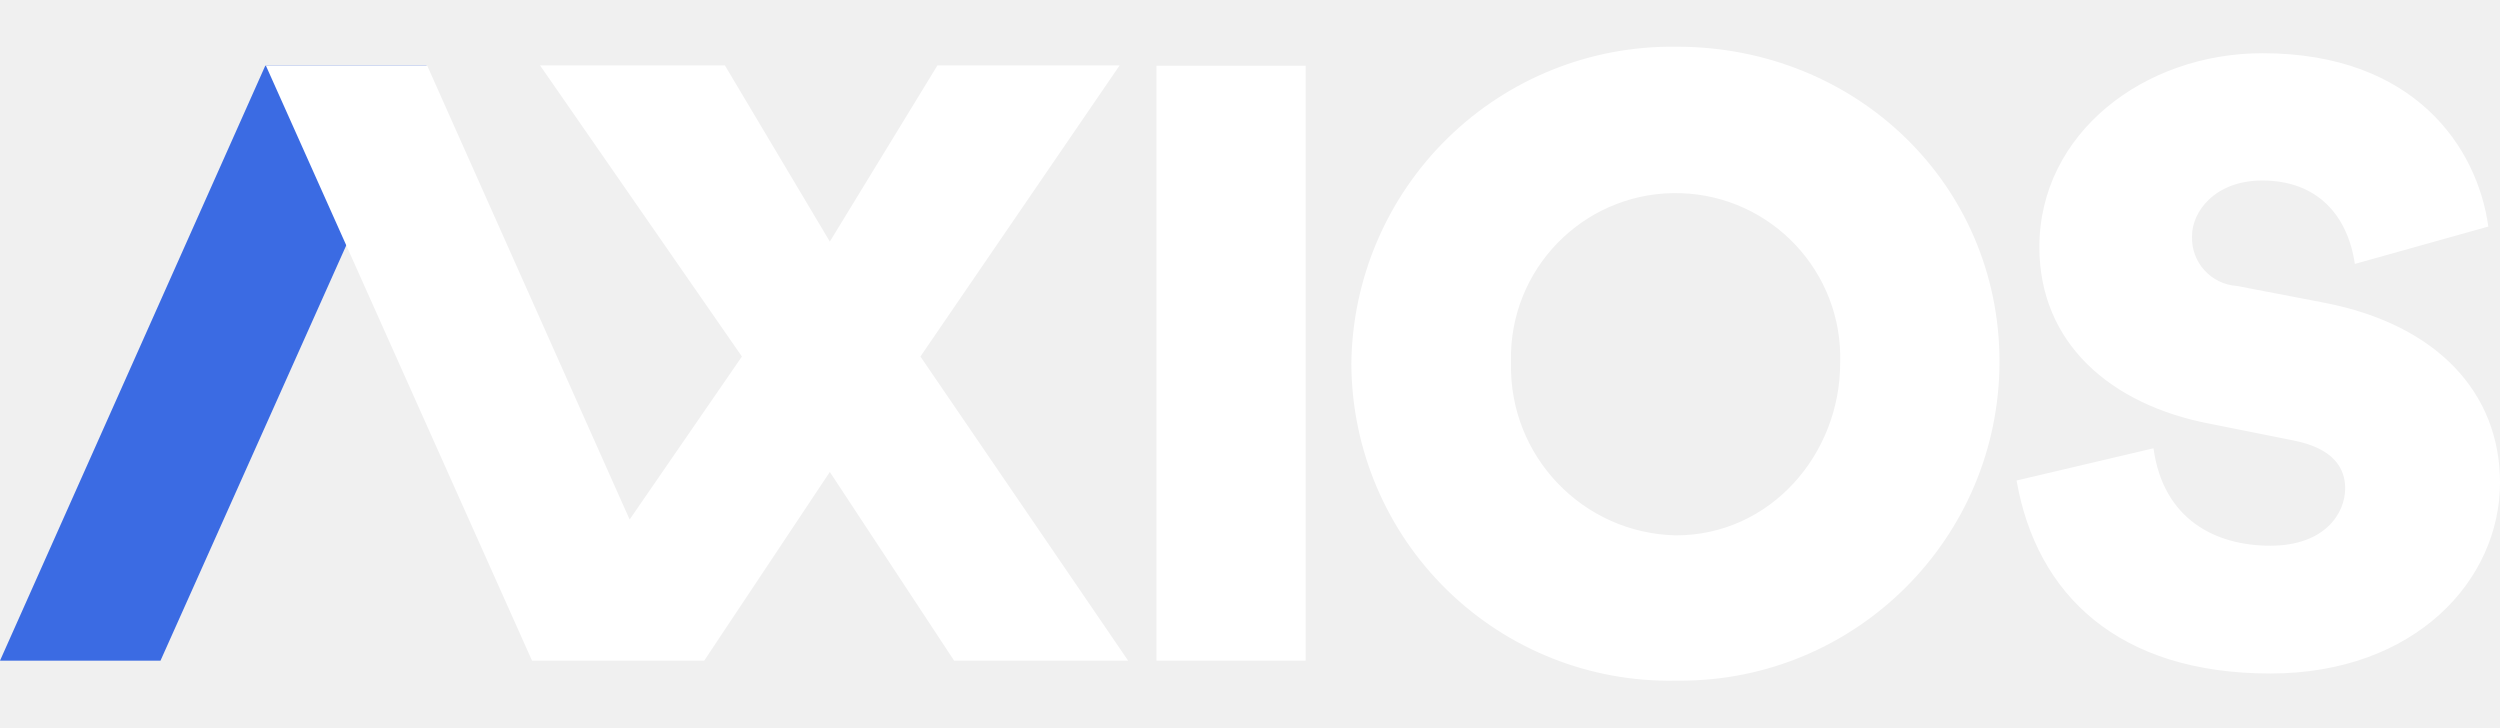
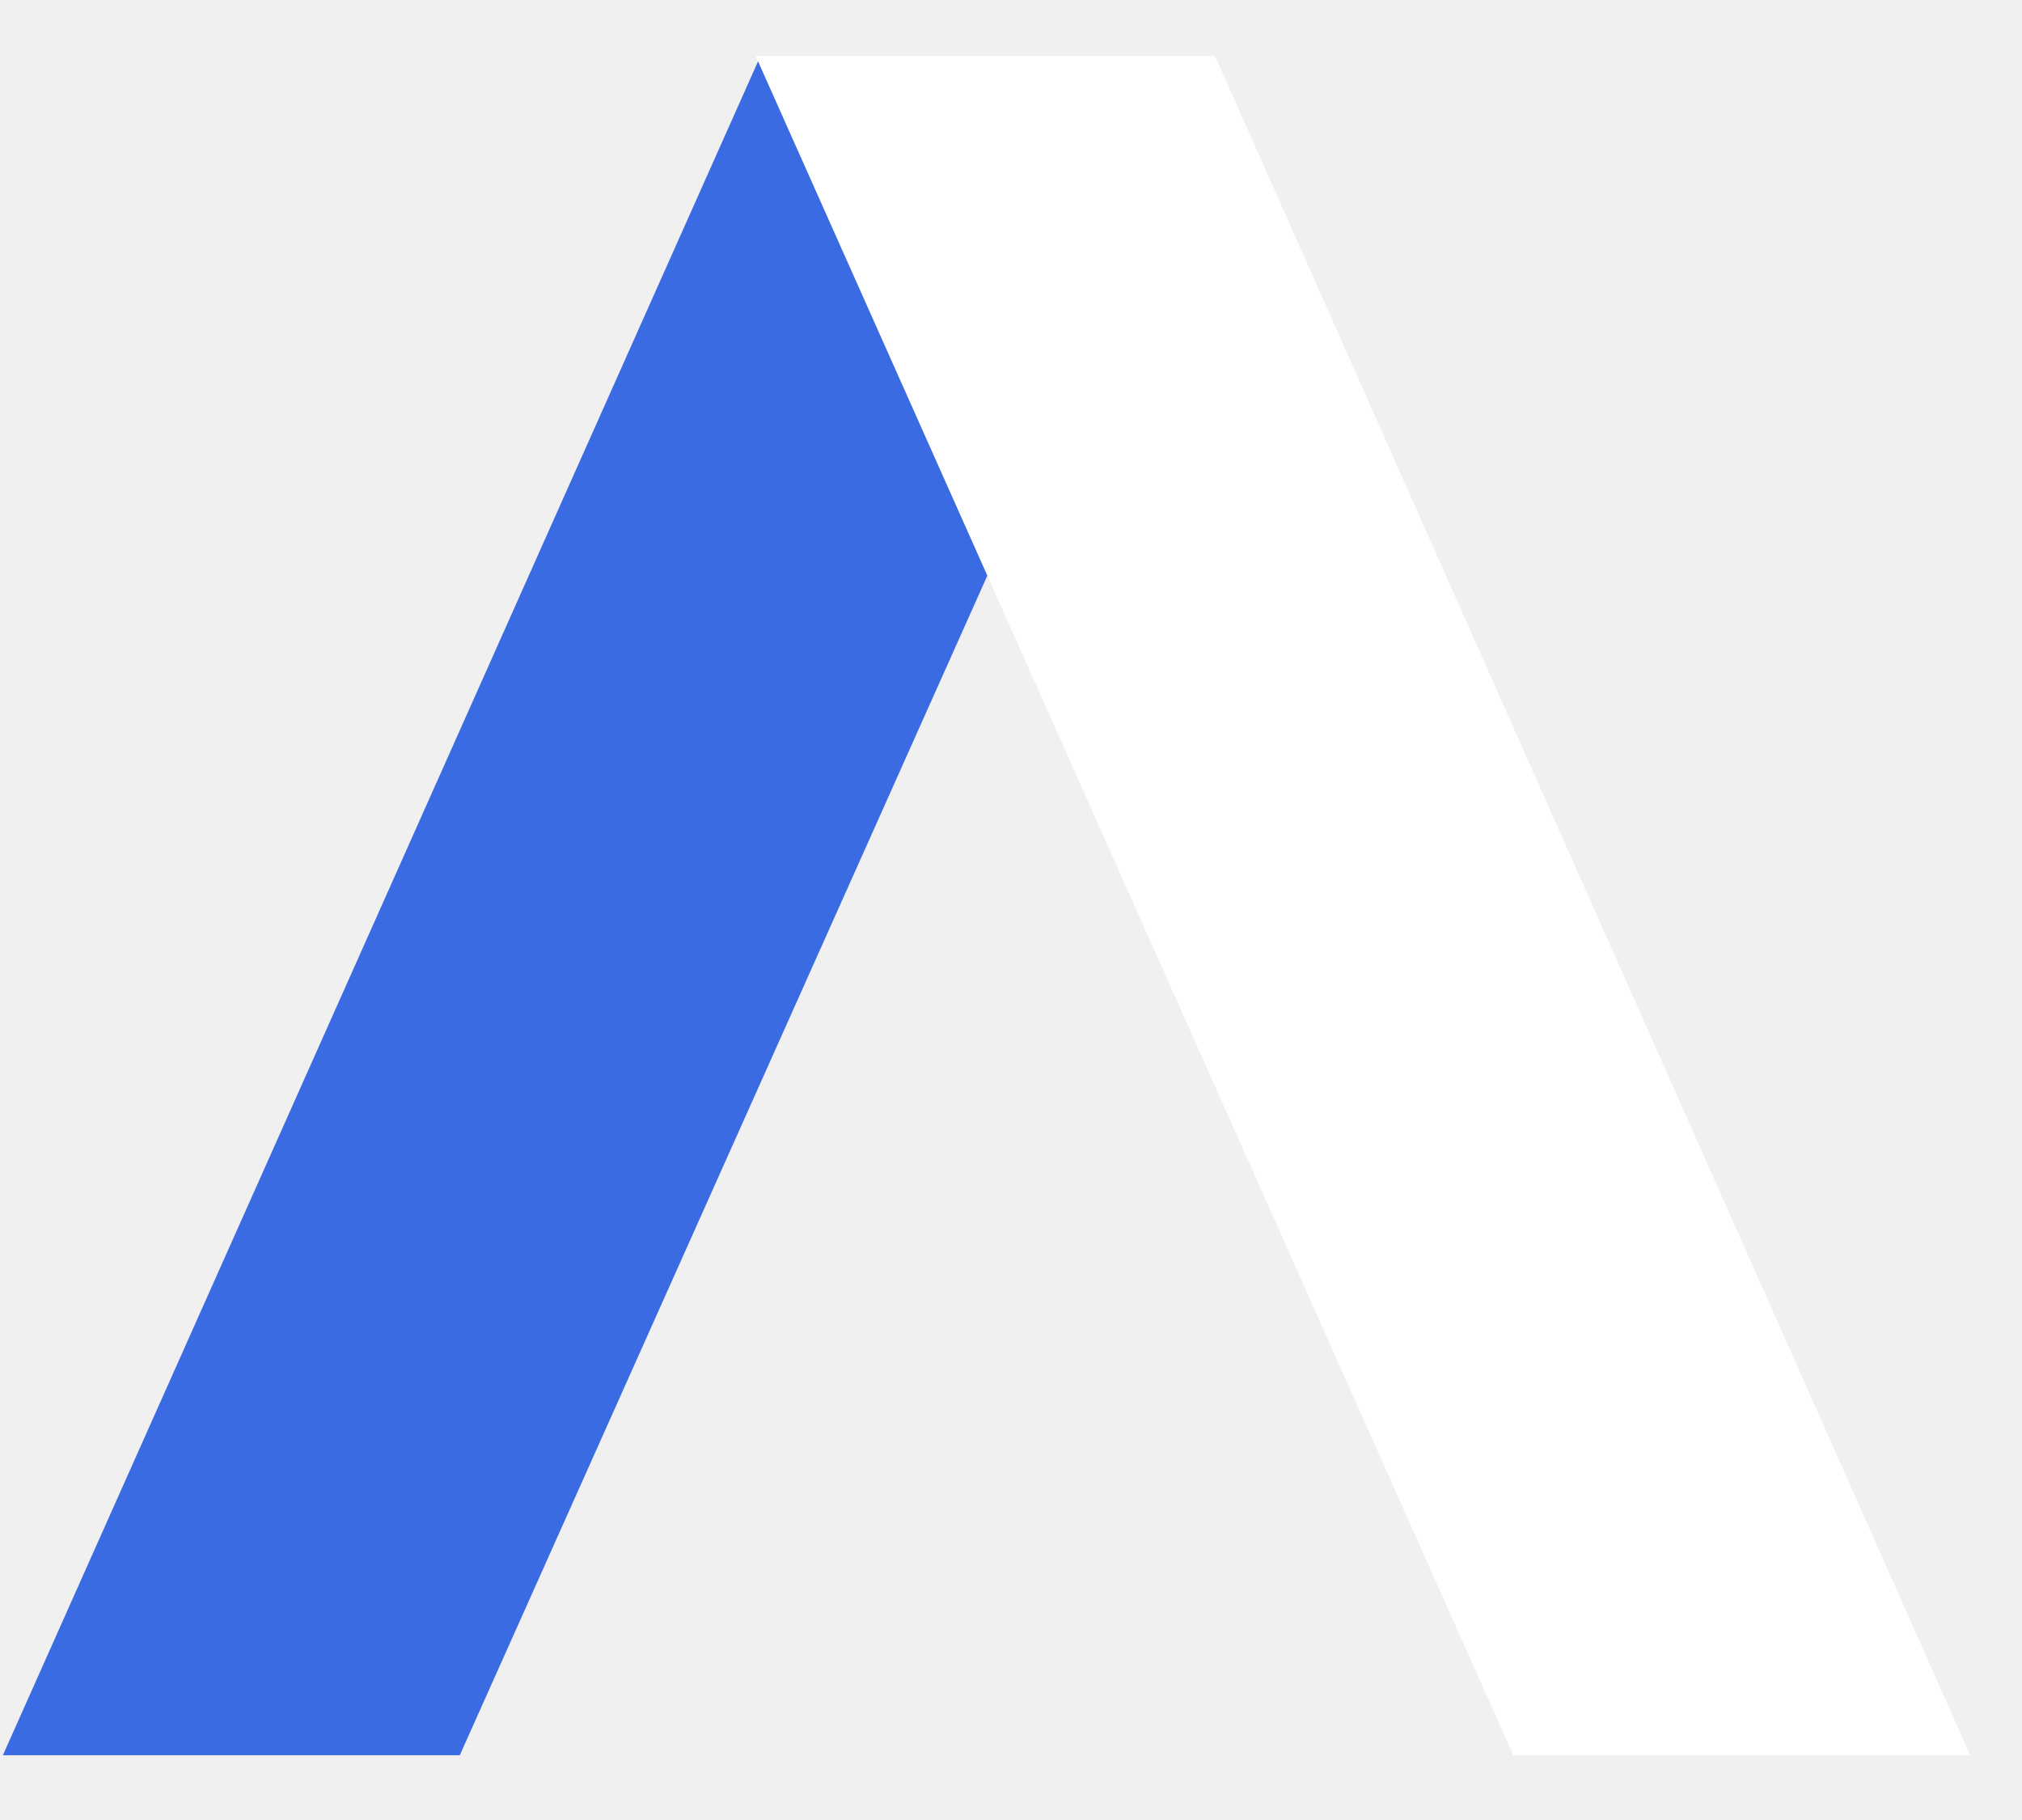
- <svg xmlns="http://www.w3.org/2000/svg" id="logo" viewBox="0 0 149.85 43.6">
+ <svg xmlns="http://www.w3.org/2000/svg" id="logo" viewBox="0 0 42.57 38.31">
  <defs>
-     <style>.cls-1{fill:#fff;}.cls-1,.cls-2{fill-rule:evenodd;}.cls-2{fill:#3b6be3;}</style>
+     <style>.cls-1{fill:#3b6be3;}.cls-1,.cls-2{fill-rule:evenodd;}.cls-2{fill:#fff;}</style>
  </defs>
-   <g id="g14">
-     <polygon id="polygon2" class="cls-1" points="69.32 39.6 78.26 39.6 78.26 3.94 69.32 3.94 69.32 39.6" />
-     <path id="path4" class="cls-1" d="M100.45,32.09c5.68,0,9.85-4.87,9.85-10.33a9.87,9.87,0,0,0-19.73-.63q0,.32,0,.63a10.11,10.11,0,0,0,9.88,10.33m.07-29.29c10.71,0,19.33,8.22,19.33,18.89A19.14,19.14,0,0,1,100.68,40.8h-.25A19.07,19.07,0,0,1,81,21.8a19.21,19.21,0,0,1,19.44-19h.08m20.36,26,8.2-1.93c.59,4.29,3.74,5.84,7,5.84s4.49-1.93,4.49-3.44c0-1.21-.7-2.4-3.11-2.87l-5-1c-6-1.15-10.22-4.87-10.22-10.59,0-6.82,6.28-11.62,13.37-11.62,9.13,0,12.89,5.66,13.54,10.39l-8,2.24c-.43-2.91-2.24-5-5.55-5-2.85,0-4.21,1.88-4.21,3.32a2.88,2.88,0,0,0,2.69,3l5.21,1c6.82,1.31,10.56,5.43,10.56,10.79,0,5.83-5.07,11.44-13.77,11.44-9.11,0-14-4.73-15.2-11.53" />
-     <polygon id="polygon6" class="cls-2" points="9.62 39.6 0 39.6 15.9 3.94 25.57 3.94 9.62 39.6" />
-     <polygon id="polygon8" class="cls-1" points="43.45 3.92 32.37 3.92 44.47 21.37 37.74 31.14 25.61 3.94 15.94 3.94 31.89 39.6 42.21 39.6 49.74 28.29 57.19 39.6 67.62 39.6 55.17 21.37 67.11 3.92 56.19 3.92 49.74 14.48 43.45 3.92" />
-   </g>
+   <polygon id="polygon6" class="cls-1" points="9.68 36.95 0.06 36.95 15.96 1.29 25.63 1.29 9.68 36.95" />
+   <polygon id="polygon6-2" data-name="polygon6" class="cls-2" points="15.91 1.18 25.58 1.18 41.48 36.95 31.86 36.95 15.91 1.18" />
</svg>
